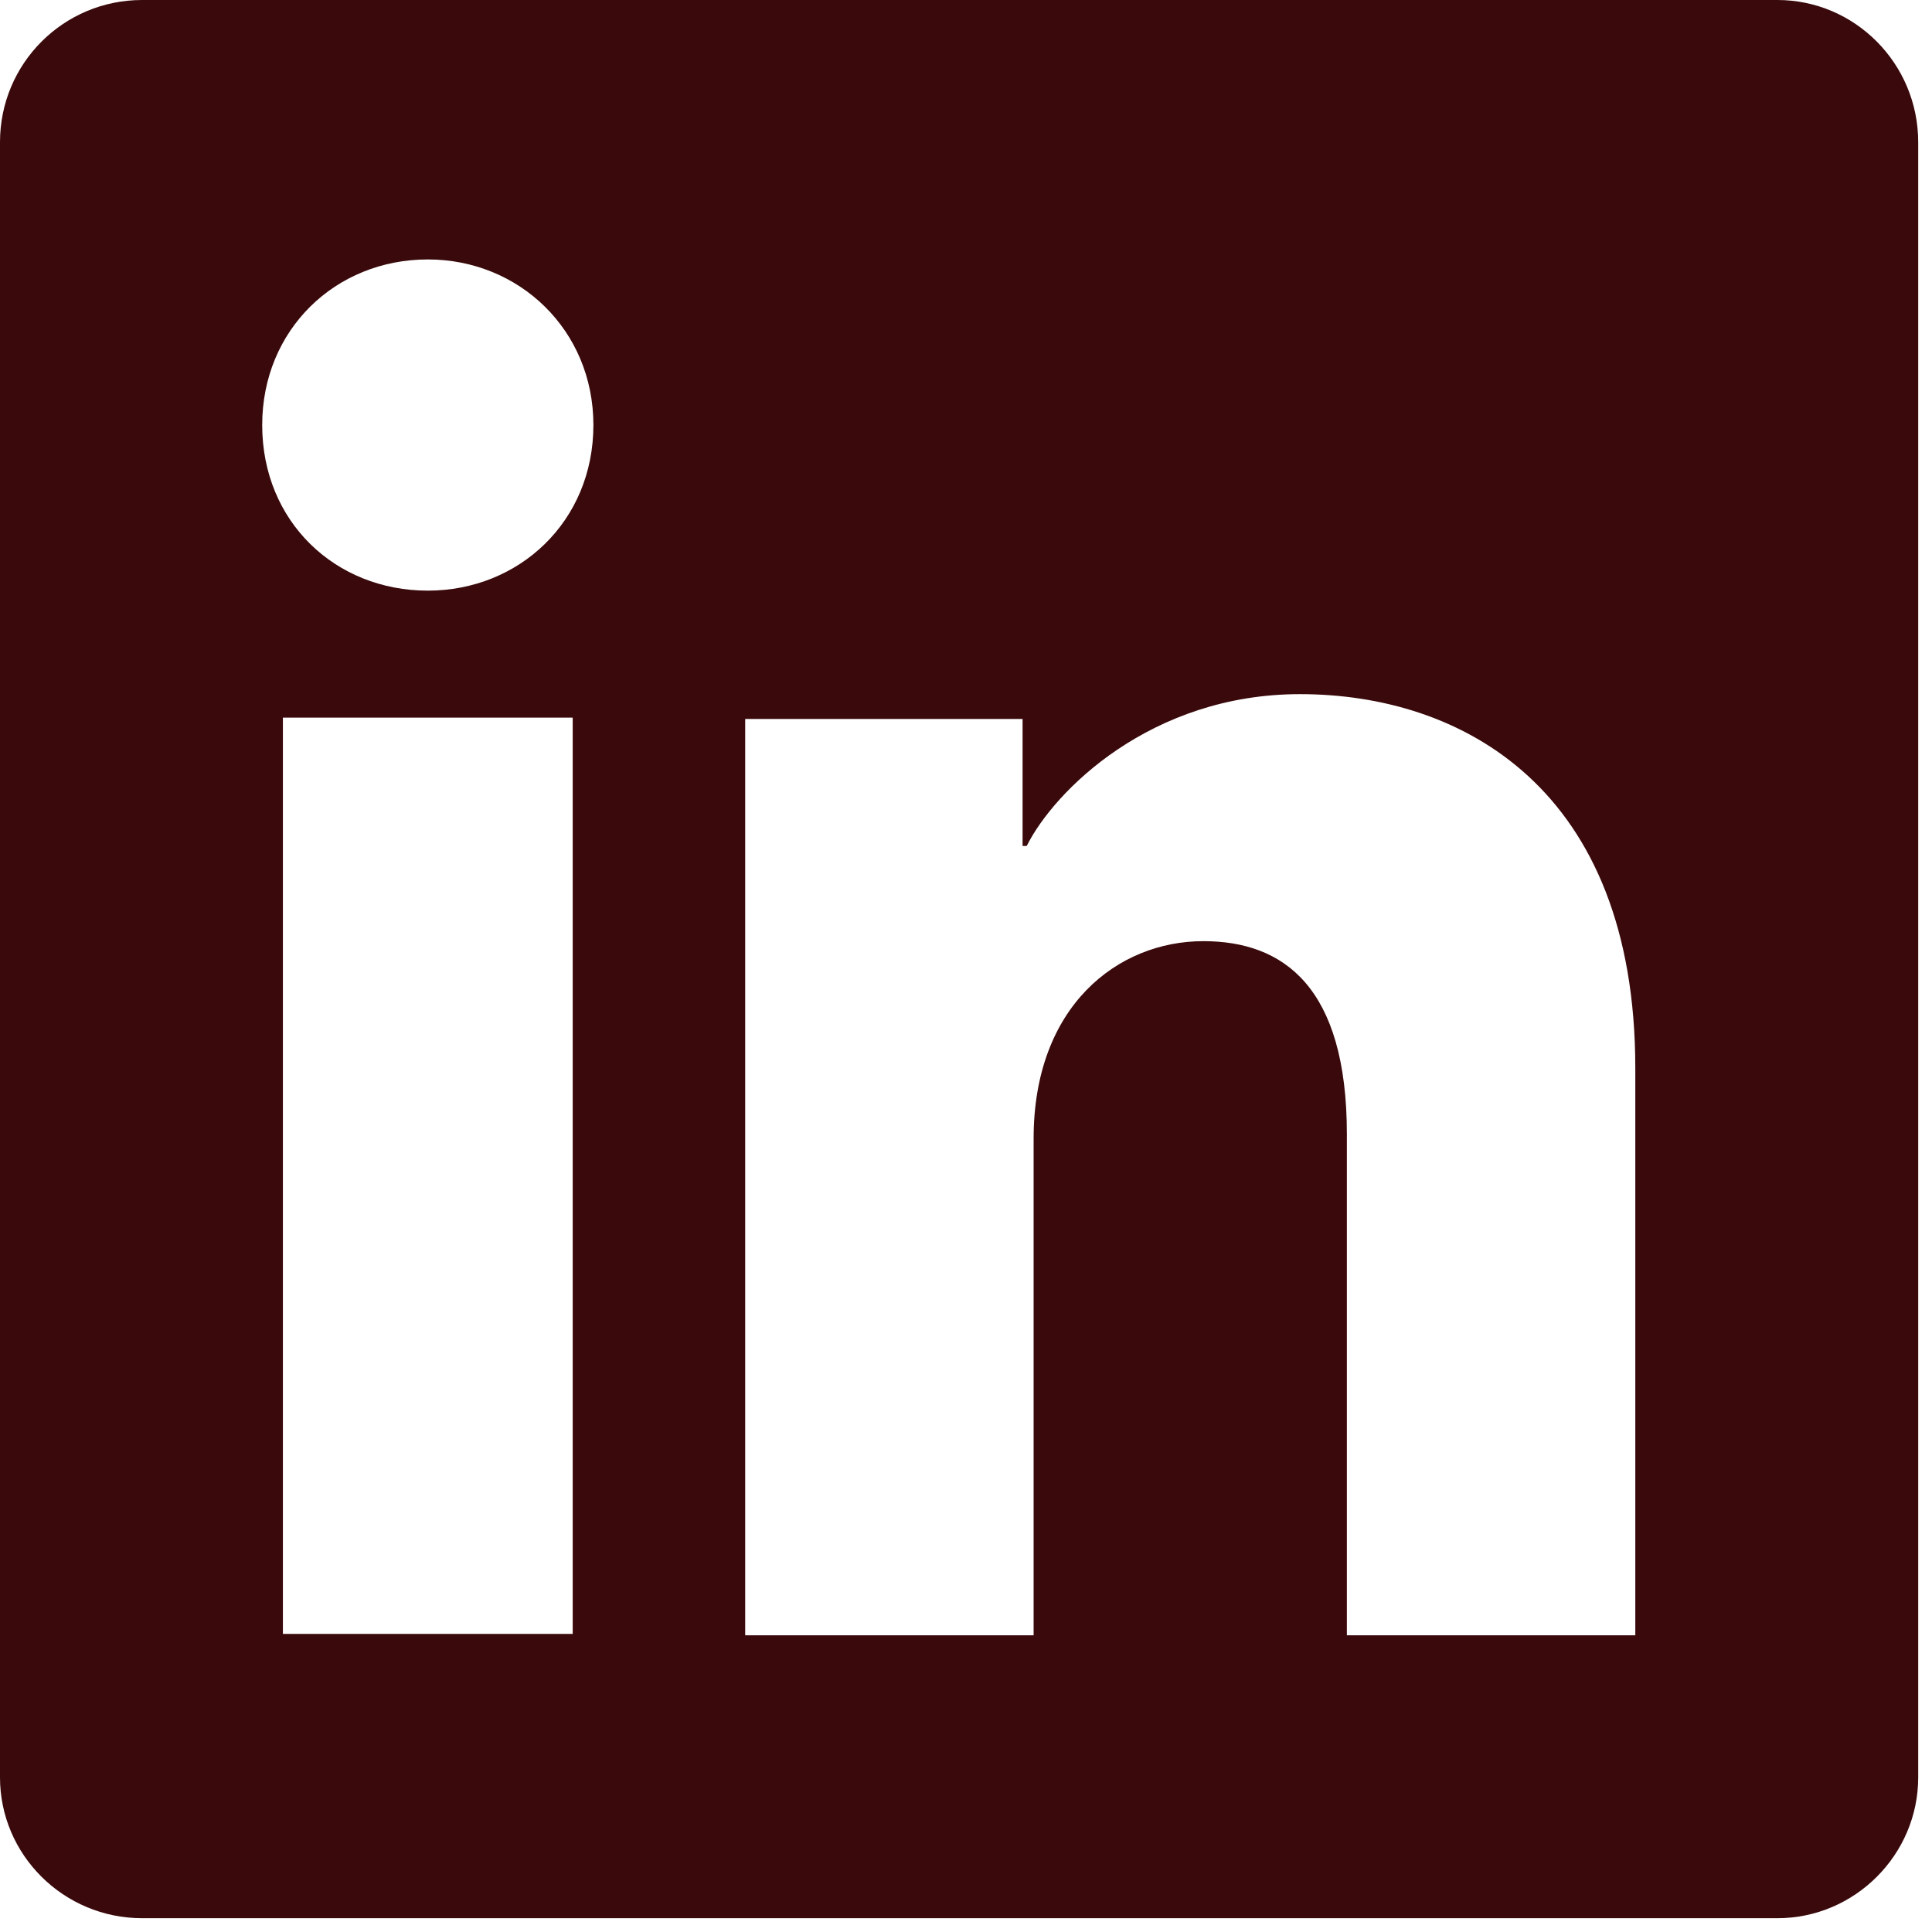
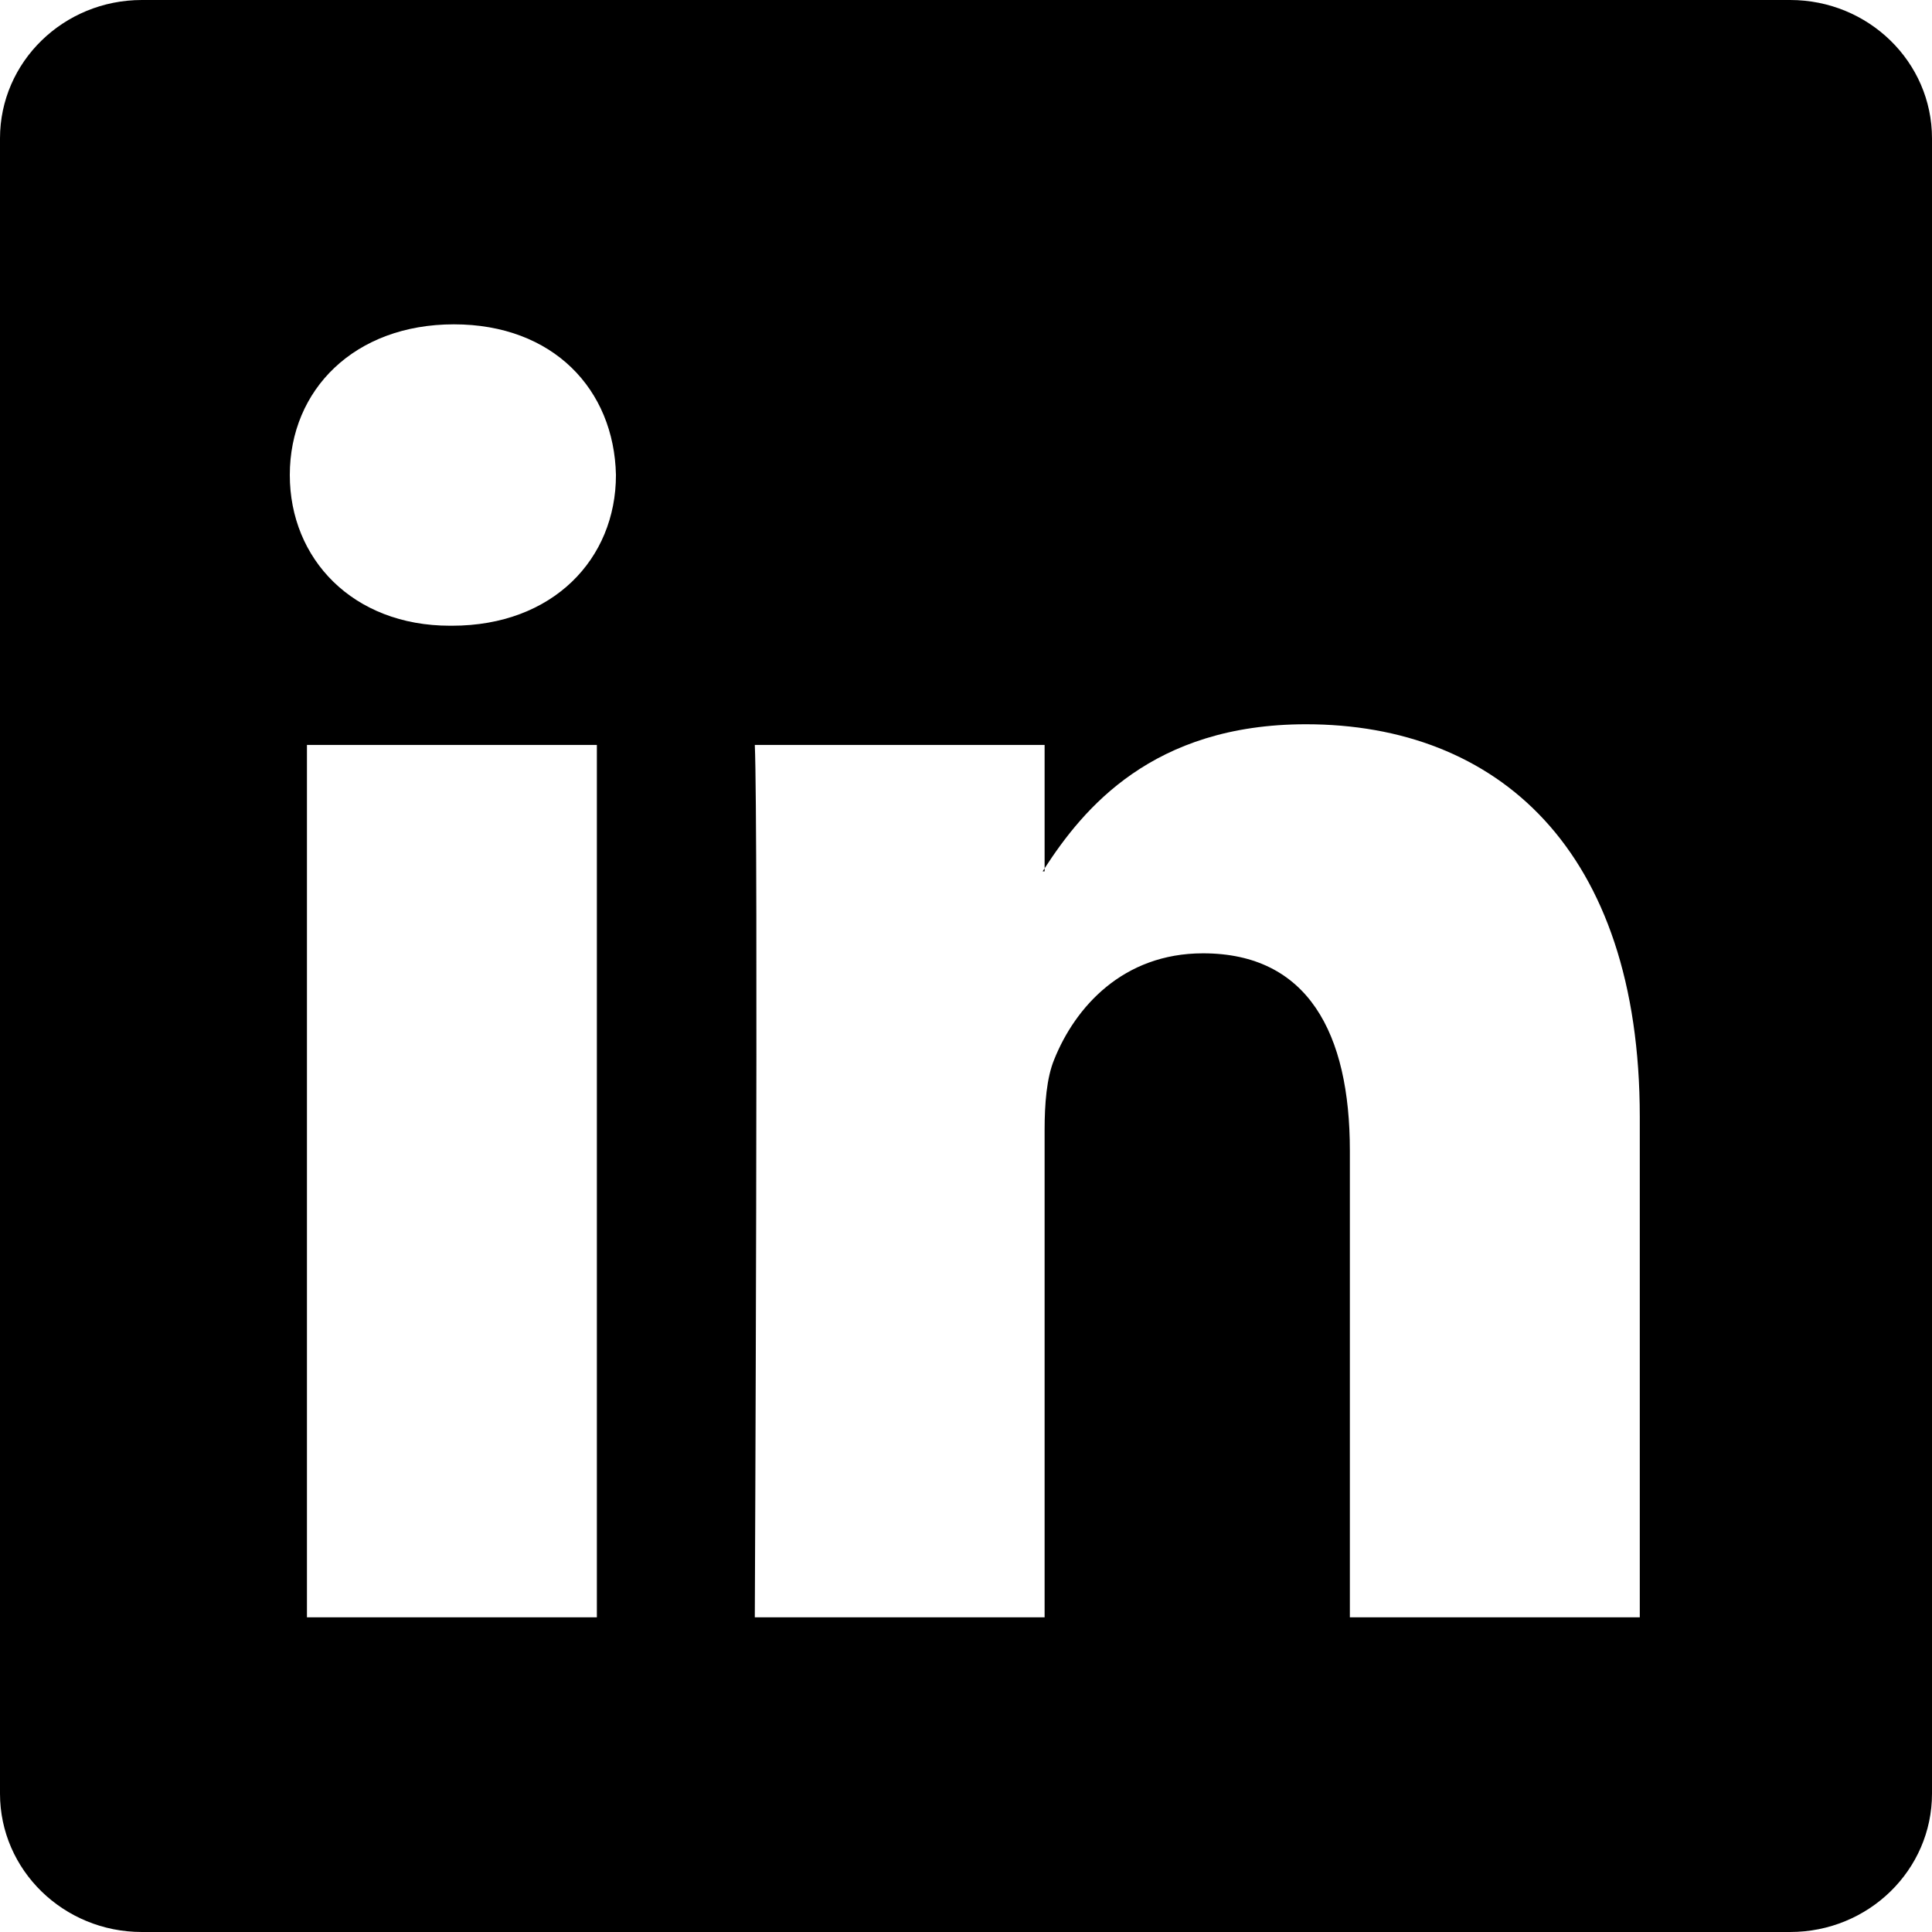
- <svg xmlns="http://www.w3.org/2000/svg" viewBox="0 0 140 140">
-   <path fill-rule="evenodd" d="M118.5 118.5H97.6V82.2c0-10.7-4.6-14-10.4-14-6.2 0-12.3 4.7-12.3 14.3v36H54V52.1h20.1v9.2h.3c2-4 9-11 19.8-11 11.7 0 24.3 6.8 24.3 27.1v41.1zM31 42.8c-6.7 0-12-5-12-12 0-6.9 5.3-12 12-12 6.6 0 12 5.1 12 12 0 7-5.4 12-12 12zm-10.5 75.6h21V52h-21v66.4zM128.8 0H10.3C4.6 0 0 4.6 0 10.3v118.5c0 5.6 4.6 10.2 10.3 10.2h118.5c5.6 0 10.2-4.6 10.2-10.2V10.3C139 4.6 134.4 0 128.8 0z" fill="#3A090B" />
+ <svg xmlns="http://www.w3.org/2000/svg" width="16" height="16" fill="currentColor" class="bi bi-linkedin" viewBox="0 0 16 16">
+   <path d="M0 1.146C0 .513.526 0 1.175 0h13.65C15.474 0 16 .513 16 1.146v13.708c0 .633-.526 1.146-1.175 1.146H1.175C.526 16 0 15.487 0 14.854zm4.943 12.248V6.169H2.542v7.225zm-1.2-8.212c.837 0 1.358-.554 1.358-1.248-.015-.709-.52-1.248-1.342-1.248S2.4 3.226 2.4 3.934c0 .694.521 1.248 1.327 1.248zm4.908 8.212V9.359c0-.216.016-.432.08-.586.173-.431.568-.878 1.232-.878.869 0 1.216.662 1.216 1.634v3.865h2.401V9.25c0-2.22-1.184-3.252-2.764-3.252-1.274 0-1.845.7-2.165 1.193v.025h-.016l.016-.025V6.169h-2.4c.03.678 0 7.225 0 7.225z" />
</svg>
